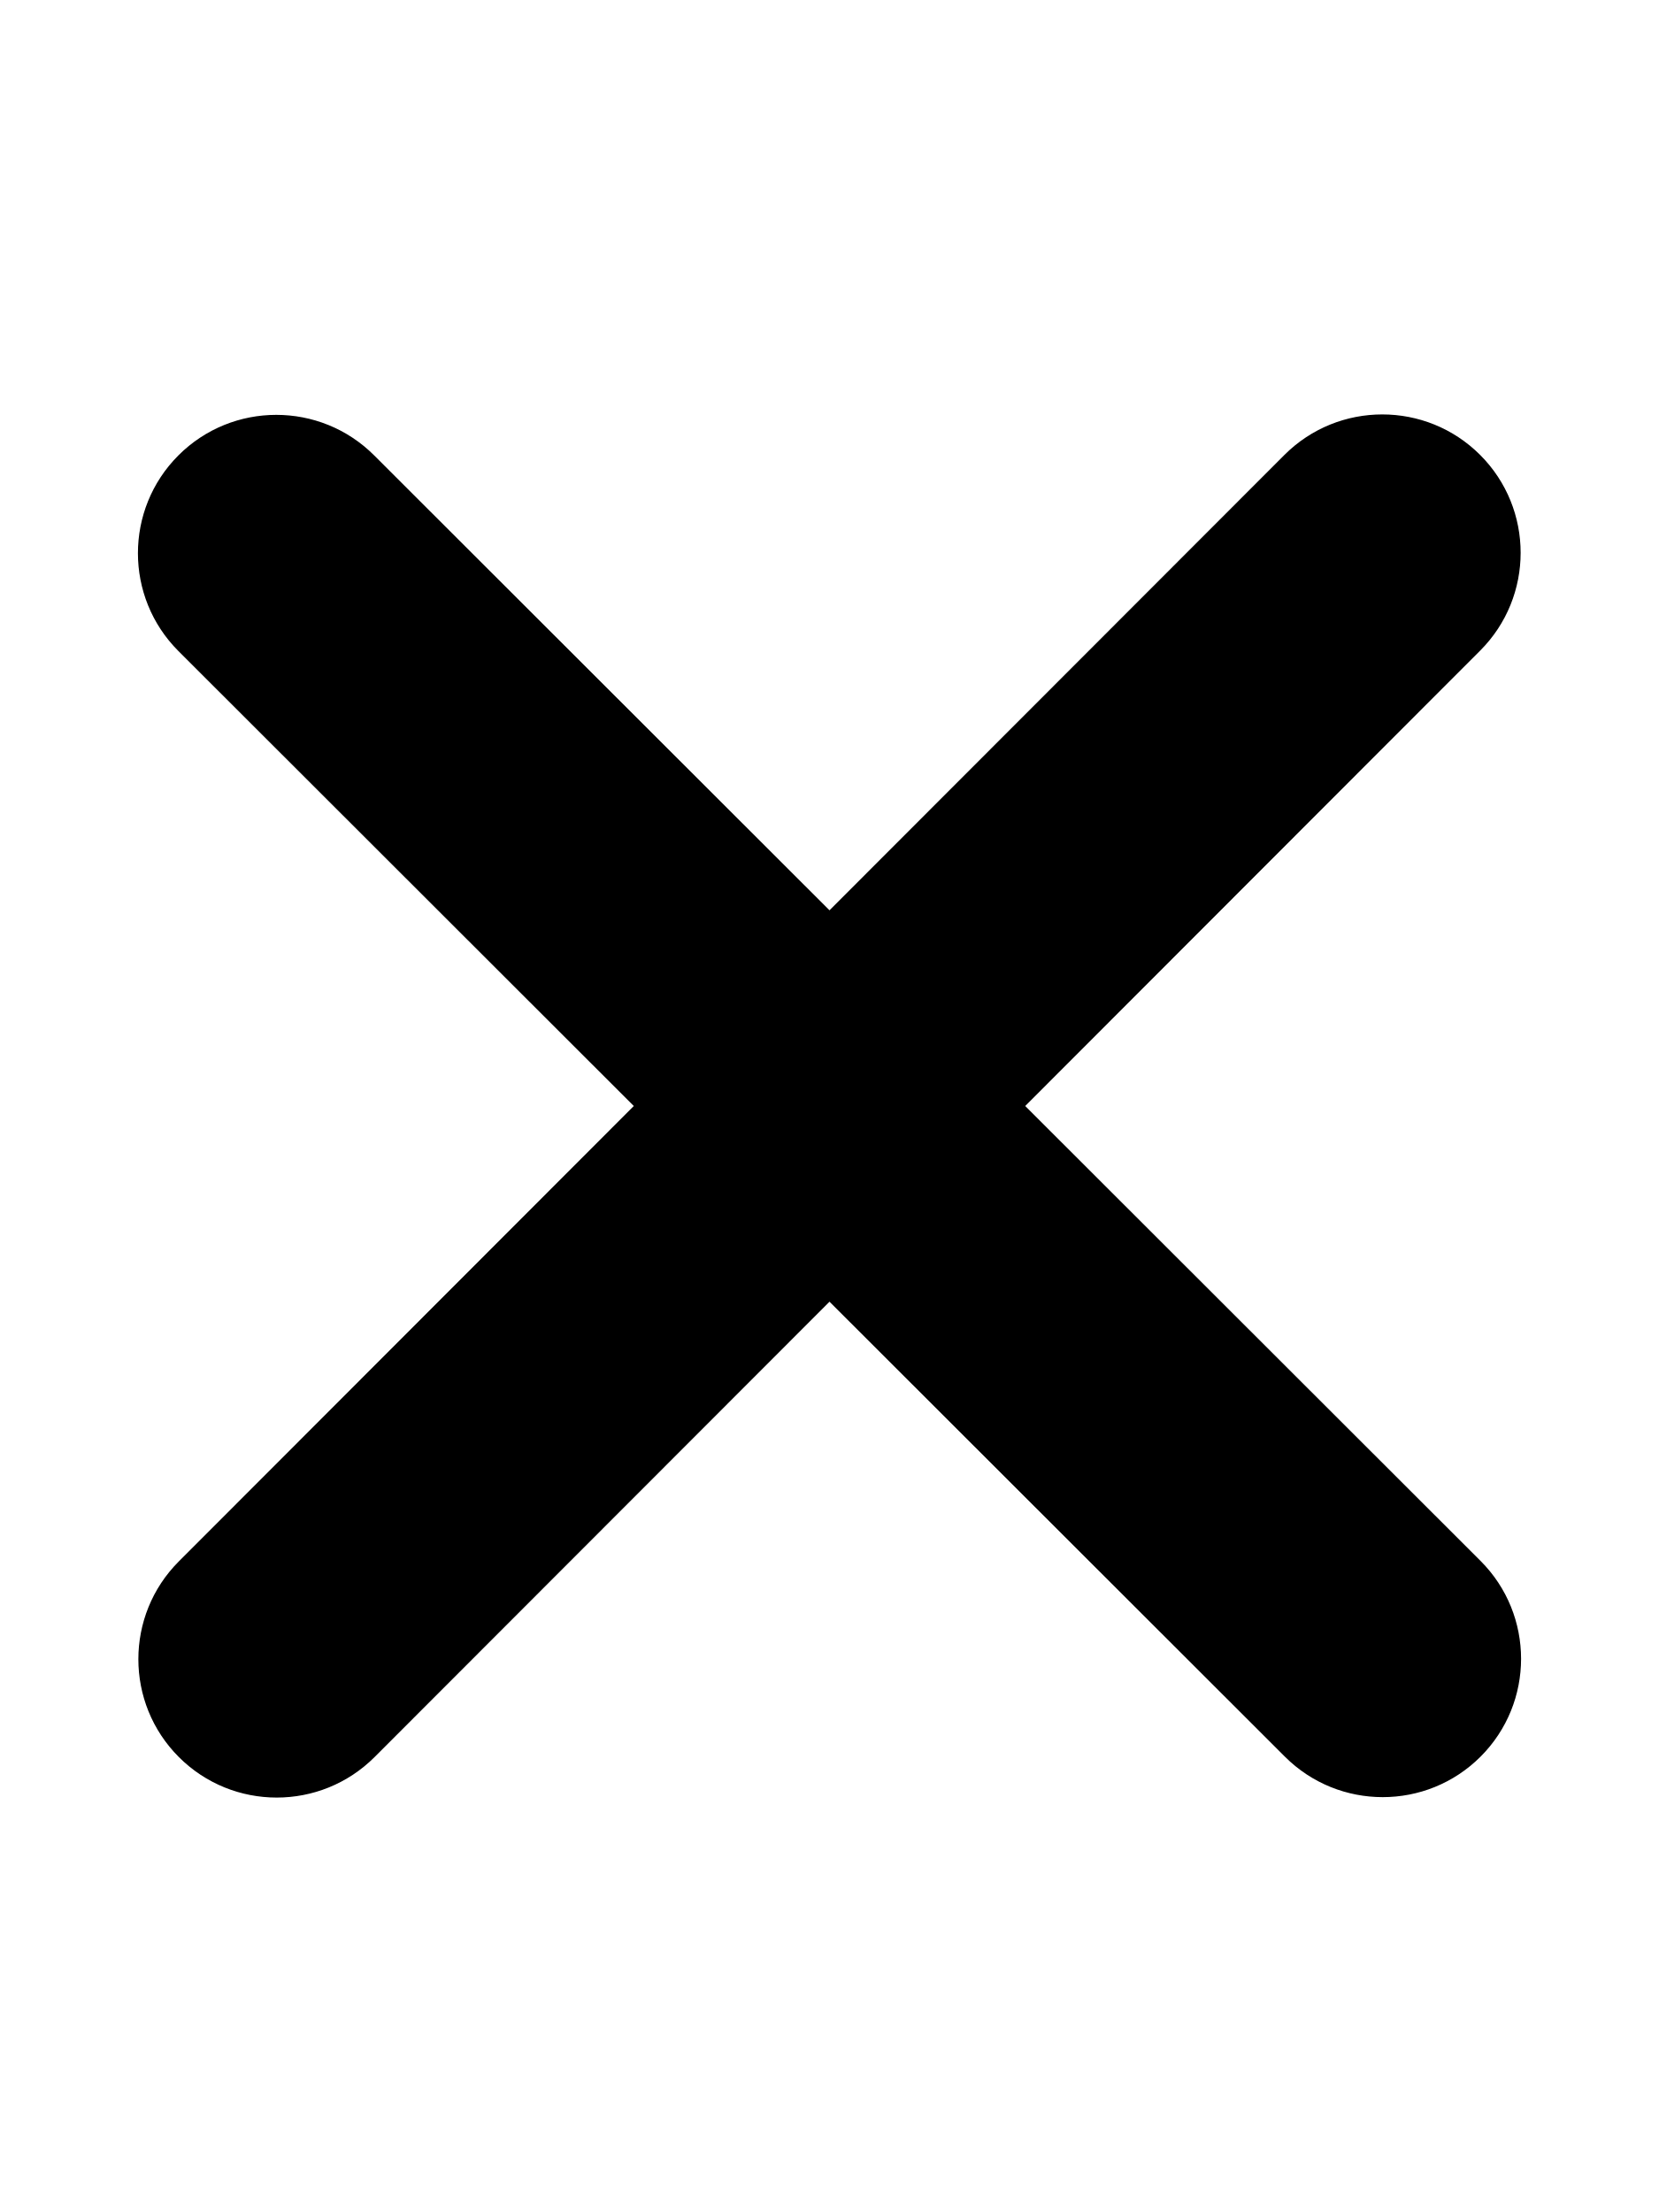
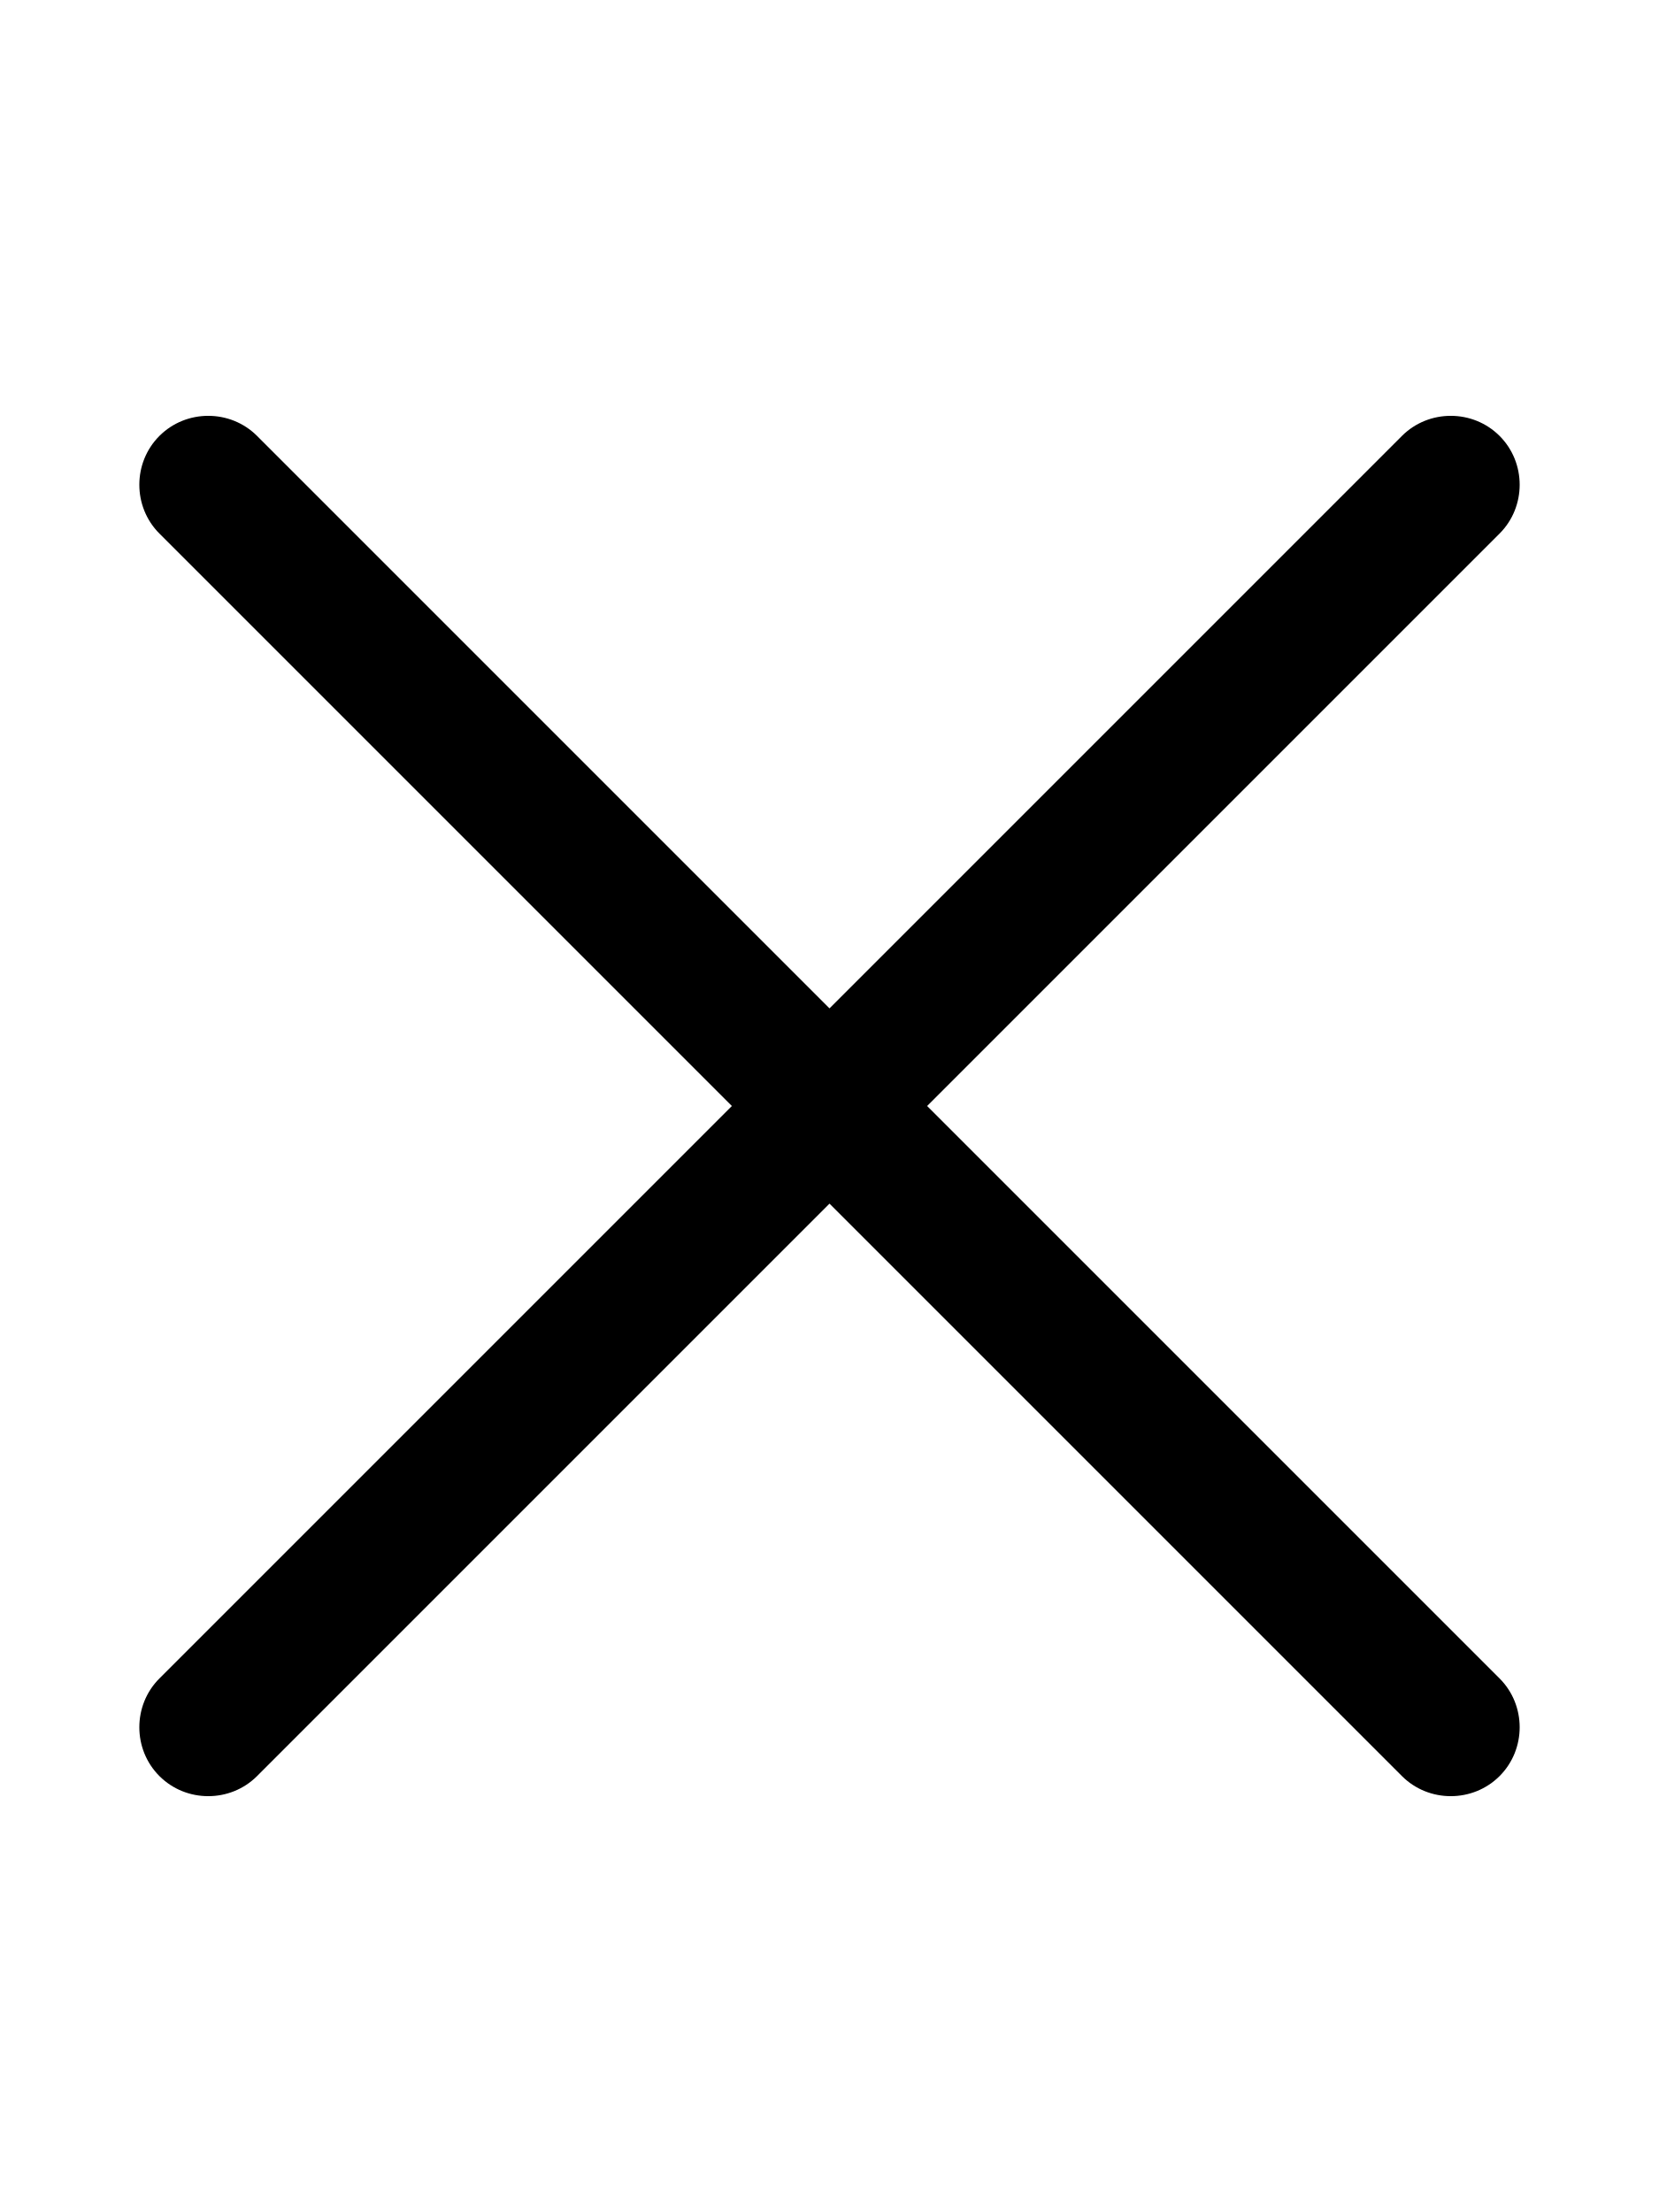
- <svg xmlns="http://www.w3.org/2000/svg" viewBox="0 0 384 512" fill="currentColor">
-   <path d="M342.6 150.6c12.5-12.5 12.5-32.8 0-45.3s-32.8-12.5-45.3 0L192 210.7 86.6 105.4c-12.5-12.5-32.8-12.5-45.3 0s-12.5 32.8 0 45.3L146.7 256 41.4 361.4c-12.5 12.5-12.5 32.8 0 45.3s32.8 12.5 45.3 0L192 301.3 297.4 406.6c12.5 12.5 32.8 12.5 45.3 0s12.5-32.8 0-45.3L237.3 256 342.6 150.6z" />
+ <svg xmlns="http://www.w3.org/2000/svg" fill="currentColor" viewBox="0 0 384 512">
+   <path d="M324.5 411.1c6.2 6.2 16.4 6.2 22.6 0s6.2-16.4 0-22.6L214.6 256 347.1 123.5c6.2-6.2 6.2-16.4 0-22.6s-16.4-6.2-22.6 0L192 233.4 59.5 100.9c-6.2-6.2-16.4-6.2-22.6 0s-6.2 16.4 0 22.6L169.4 256 36.9 388.5c-6.2 6.2-6.2 16.4 0 22.6s16.4 6.2 22.6 0L192 278.6 324.5 411.1z" />
</svg>
